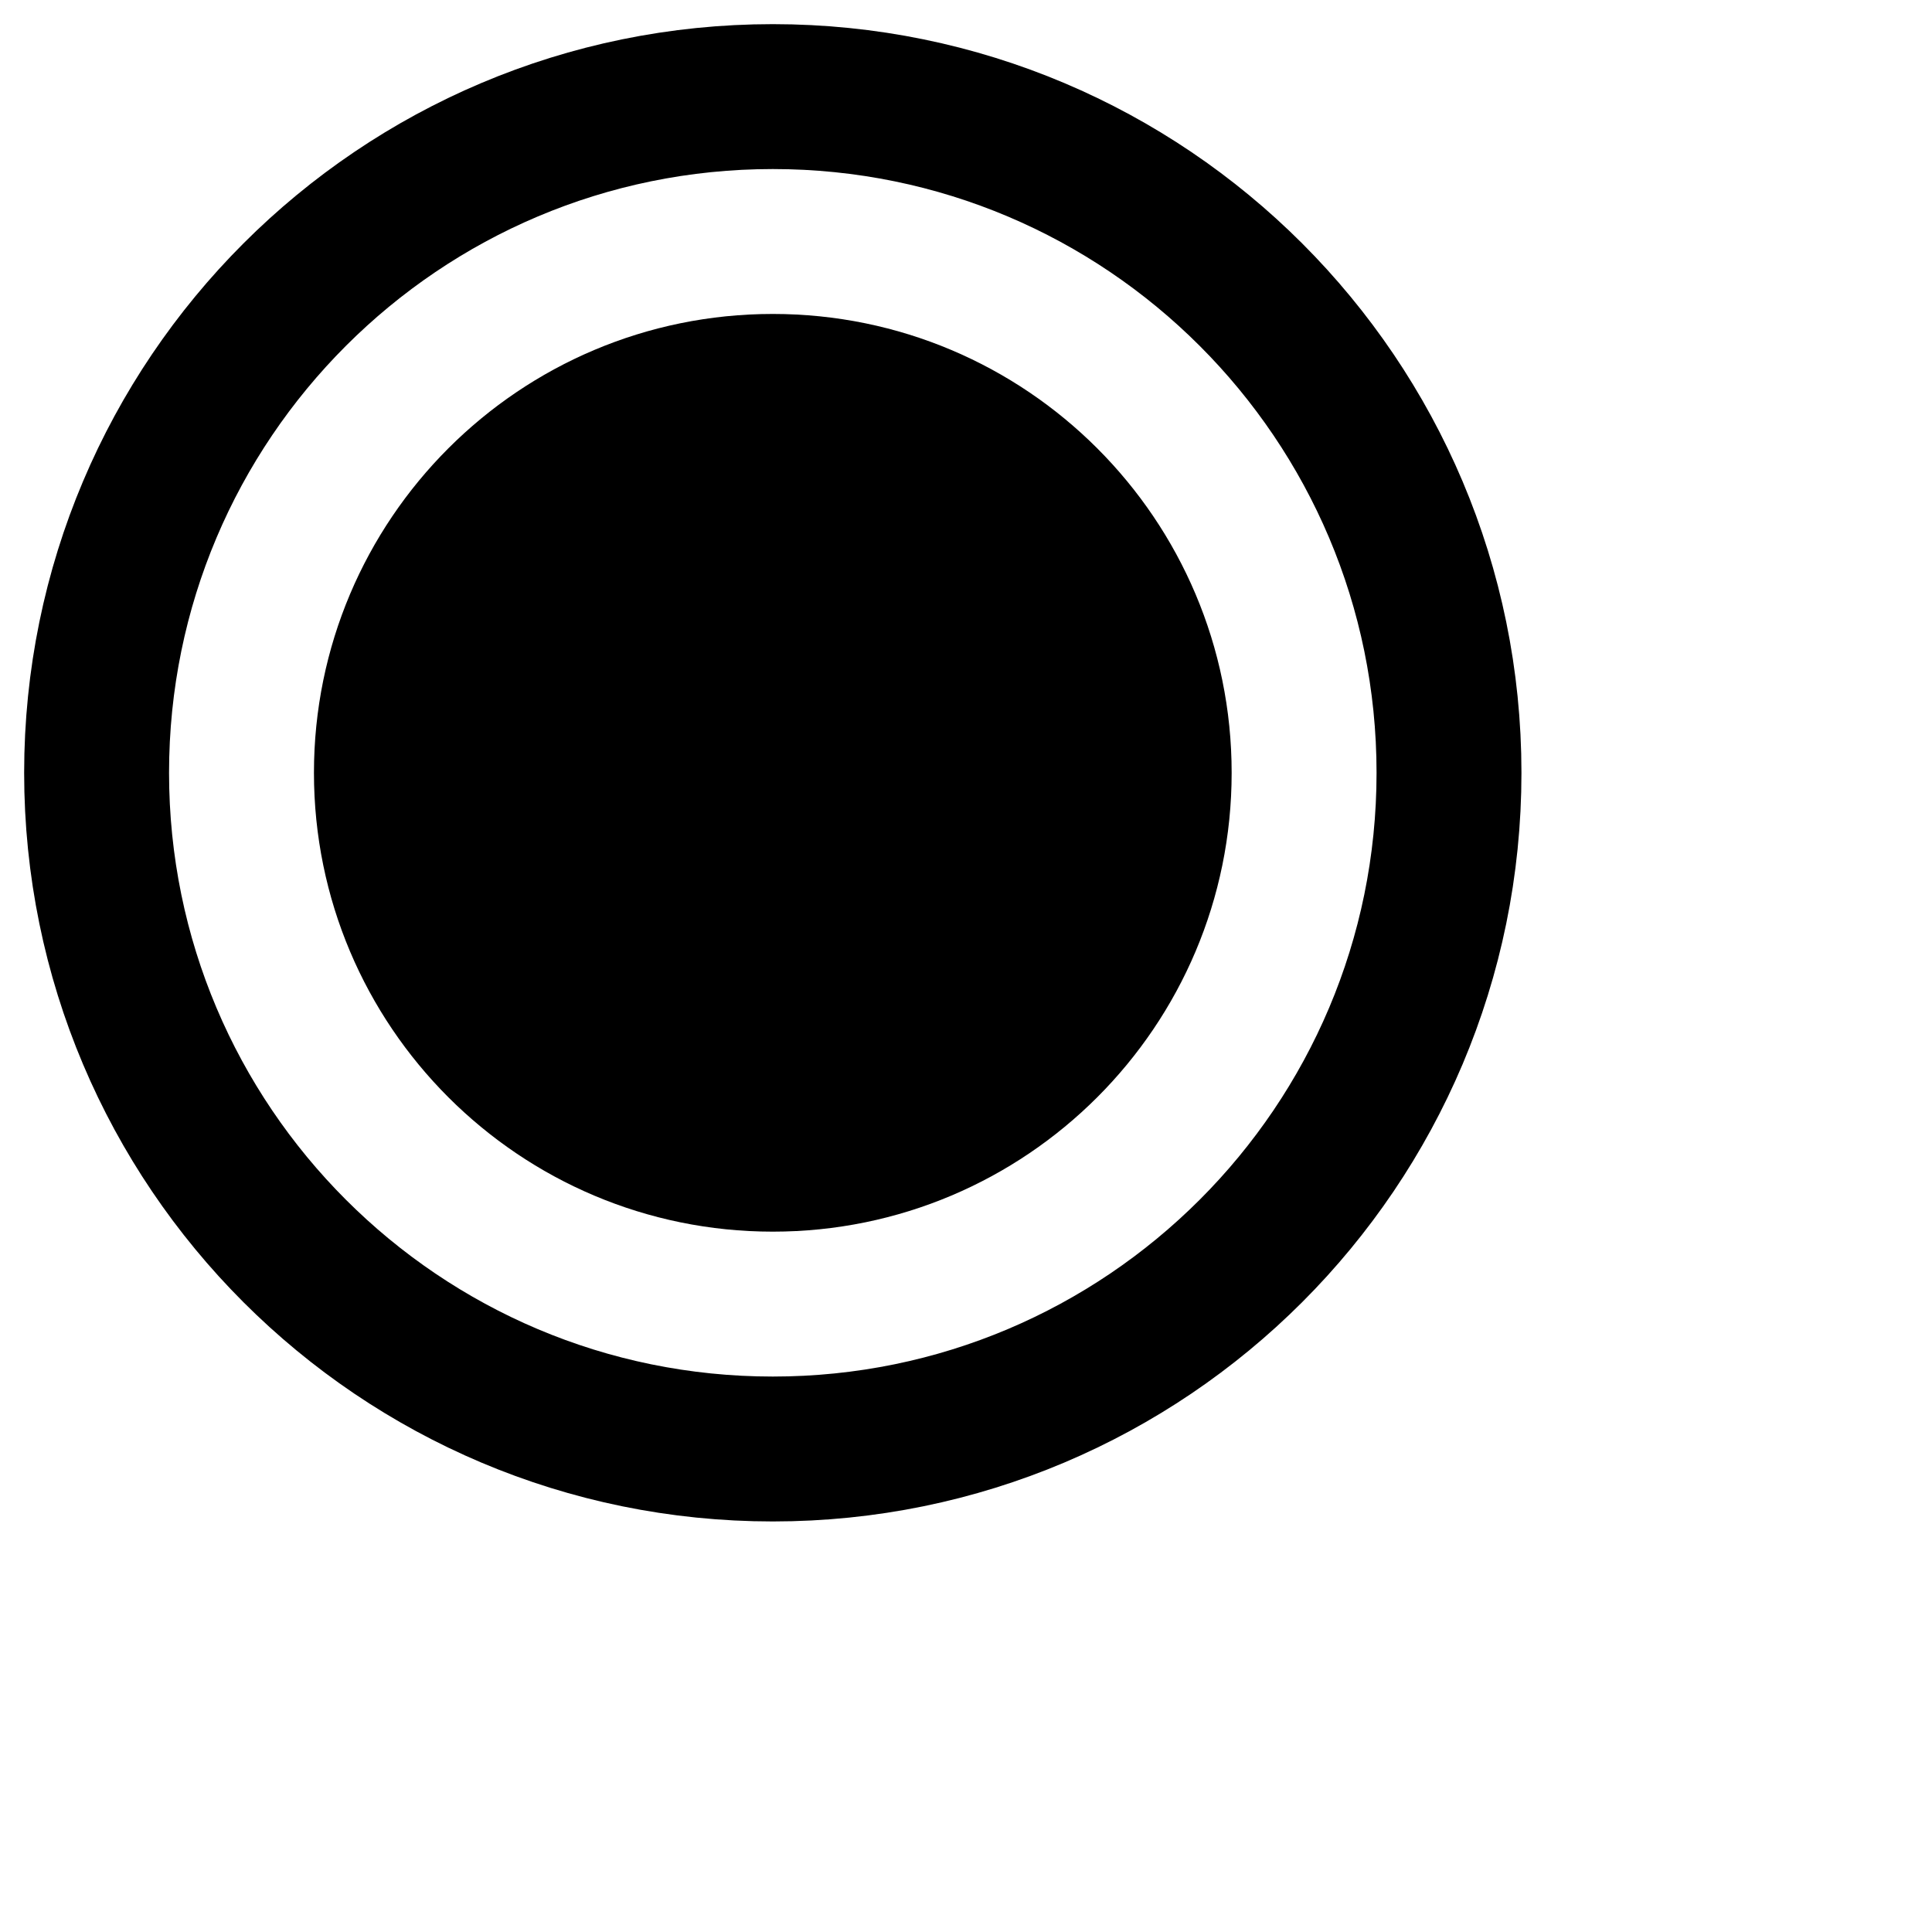
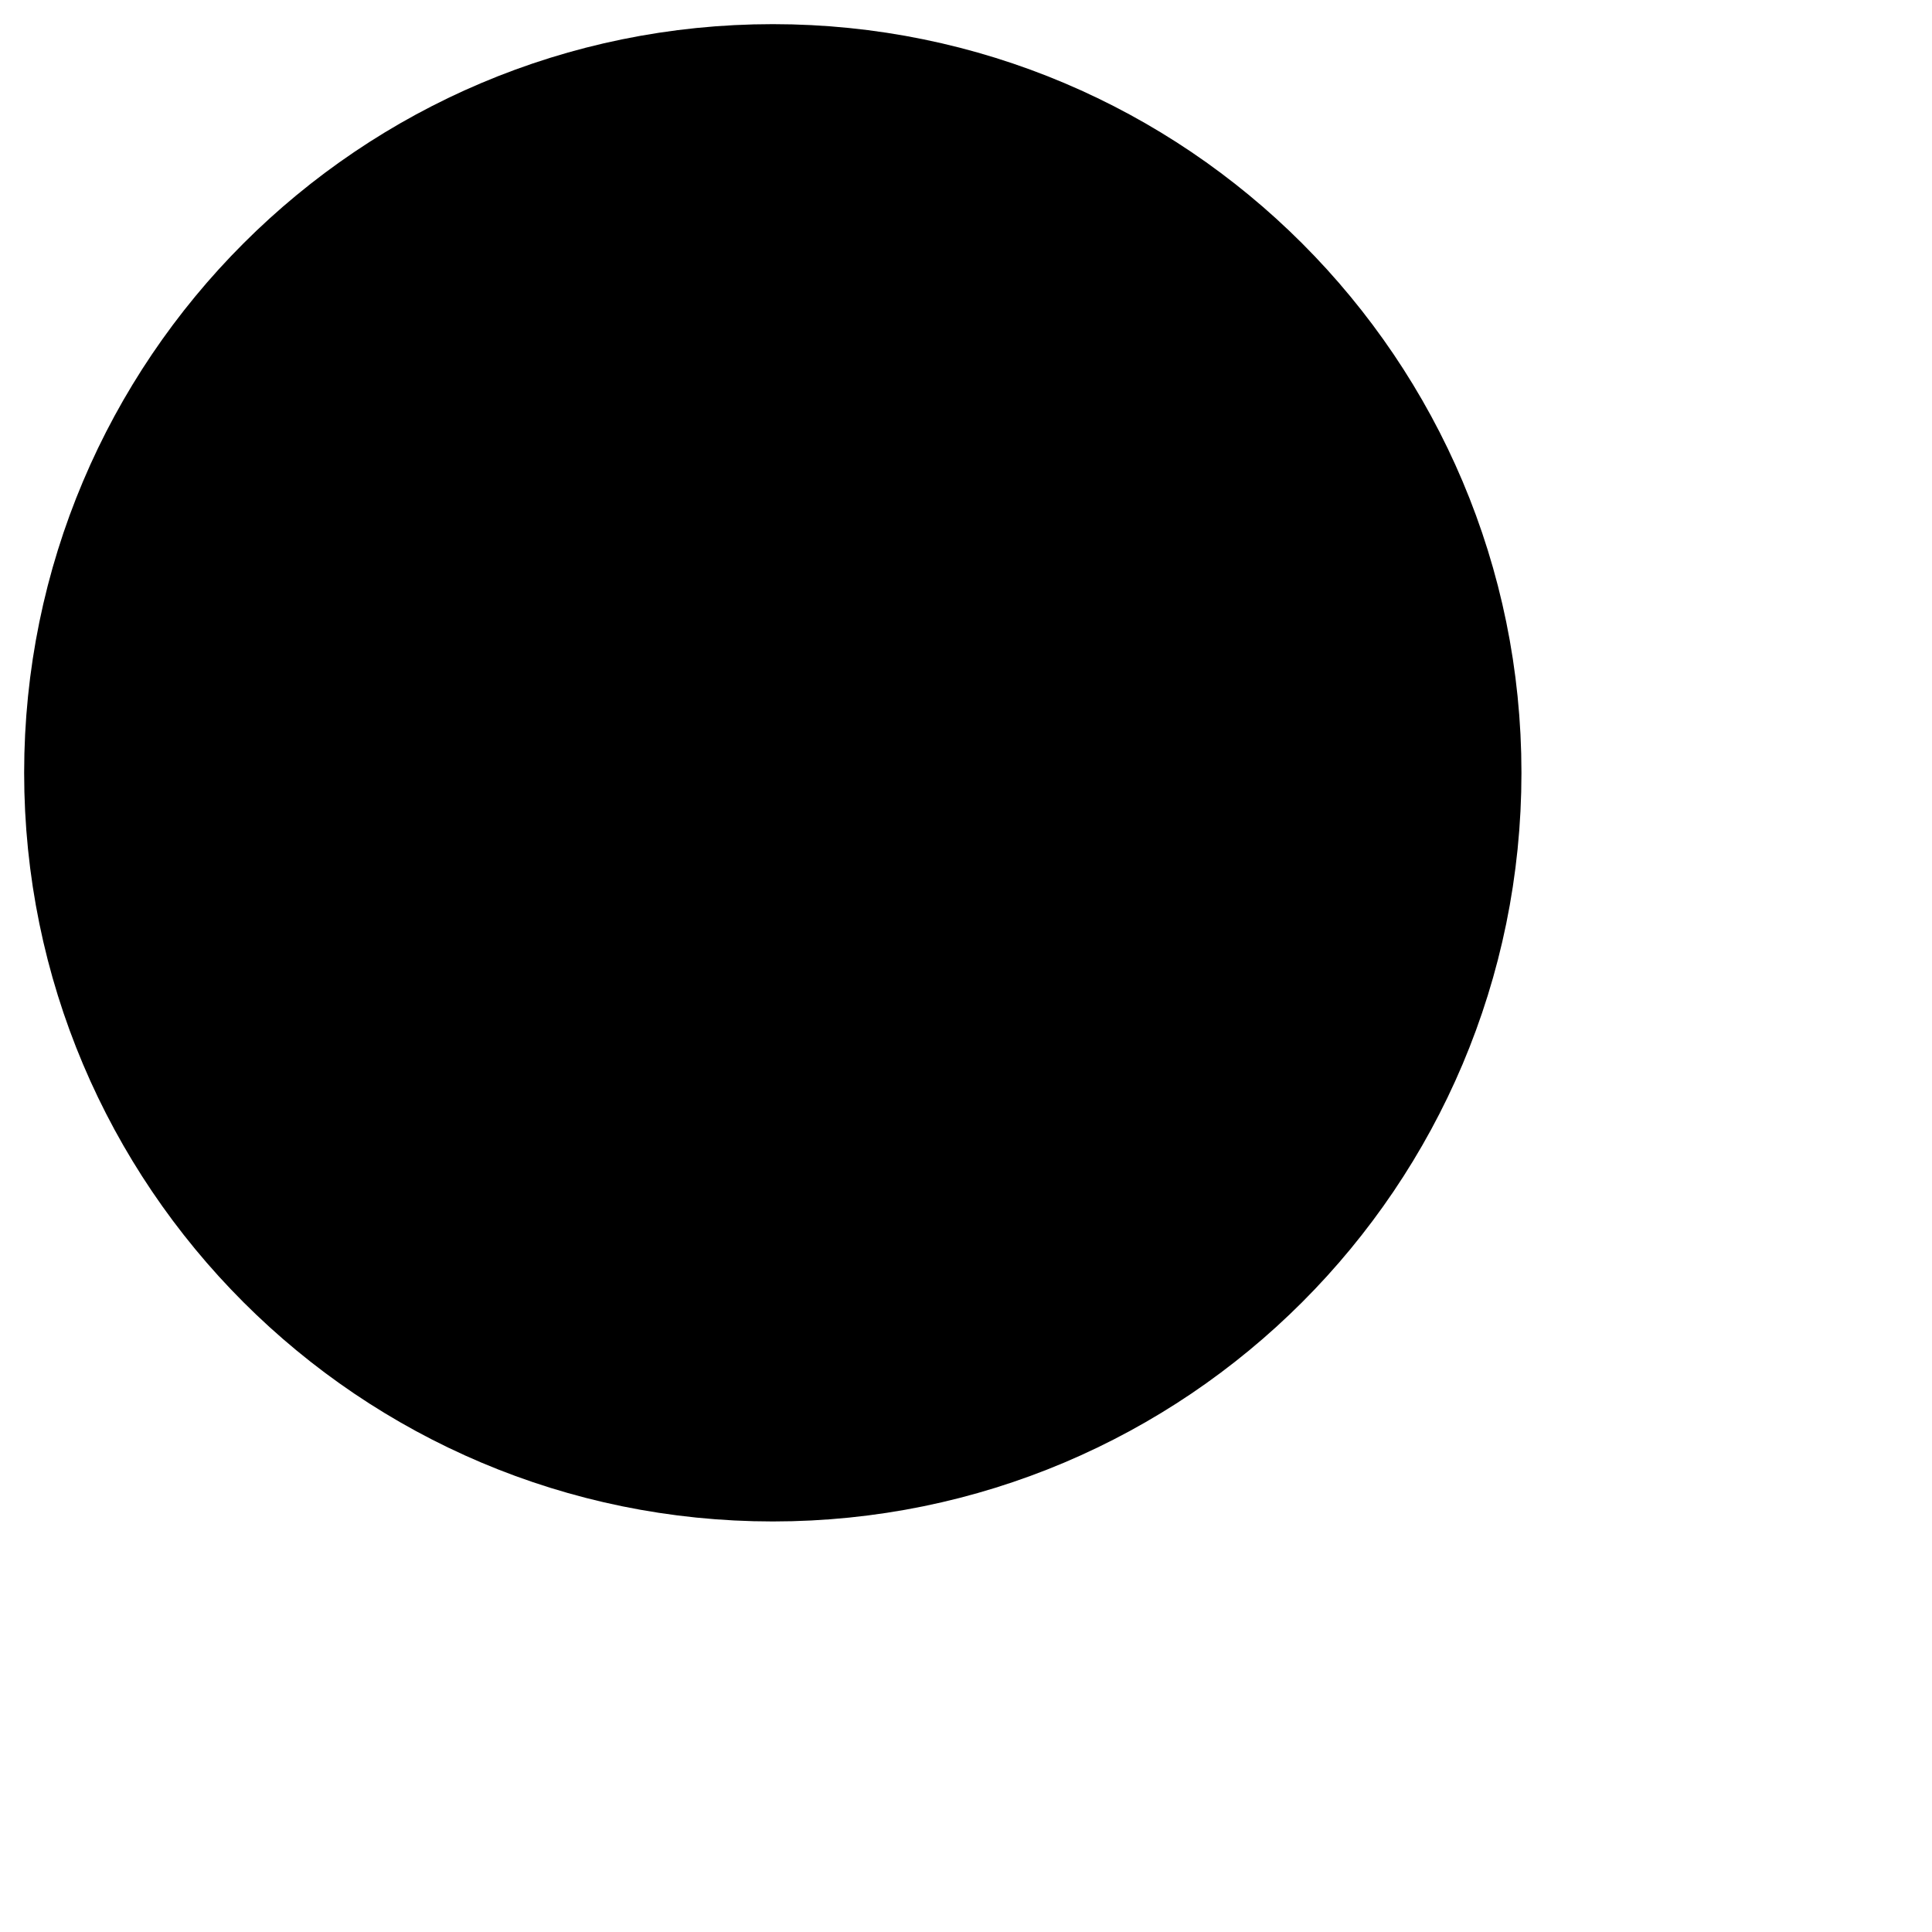
<svg xmlns="http://www.w3.org/2000/svg" xmlns:ns1="http://www.b3mn.org/oryx" width="40" height="40" version="1.0">
  <defs />
  <ns1:magnets>
    <ns1:magnet ns1:cx="16" ns1:cy="16" ns1:default="yes" />
  </ns1:magnets>
  <g pointer-events="fill">
    <defs>
-       <radialGradient id="background" cx="10%" cy="10%" r="100%" fx="10%" fy="10%">
-         <stop offset="0%" stop-color="#ffffff" stop-opacity="1" />
-         <stop id="fill_el" offset="100%" stop-color="#ffffff" stop-opacity="1" />
+       <radialGradient id="background">
+         <stop id="fill_el" />
      </radialGradient>
    </defs>
    <circle id="bg_frame" cx="16" cy="16" r="14" stroke="black" fill="url(#background) white" stroke-width="3" />
    <circle id="circle1" cx="16" cy="16" r="9" stroke="black" fill="black" stroke-width="1" />
    <text font-size="11" id="text_name" x="16" y="32" ns1:align="top center" stroke="black" />
  </g>
</svg>
